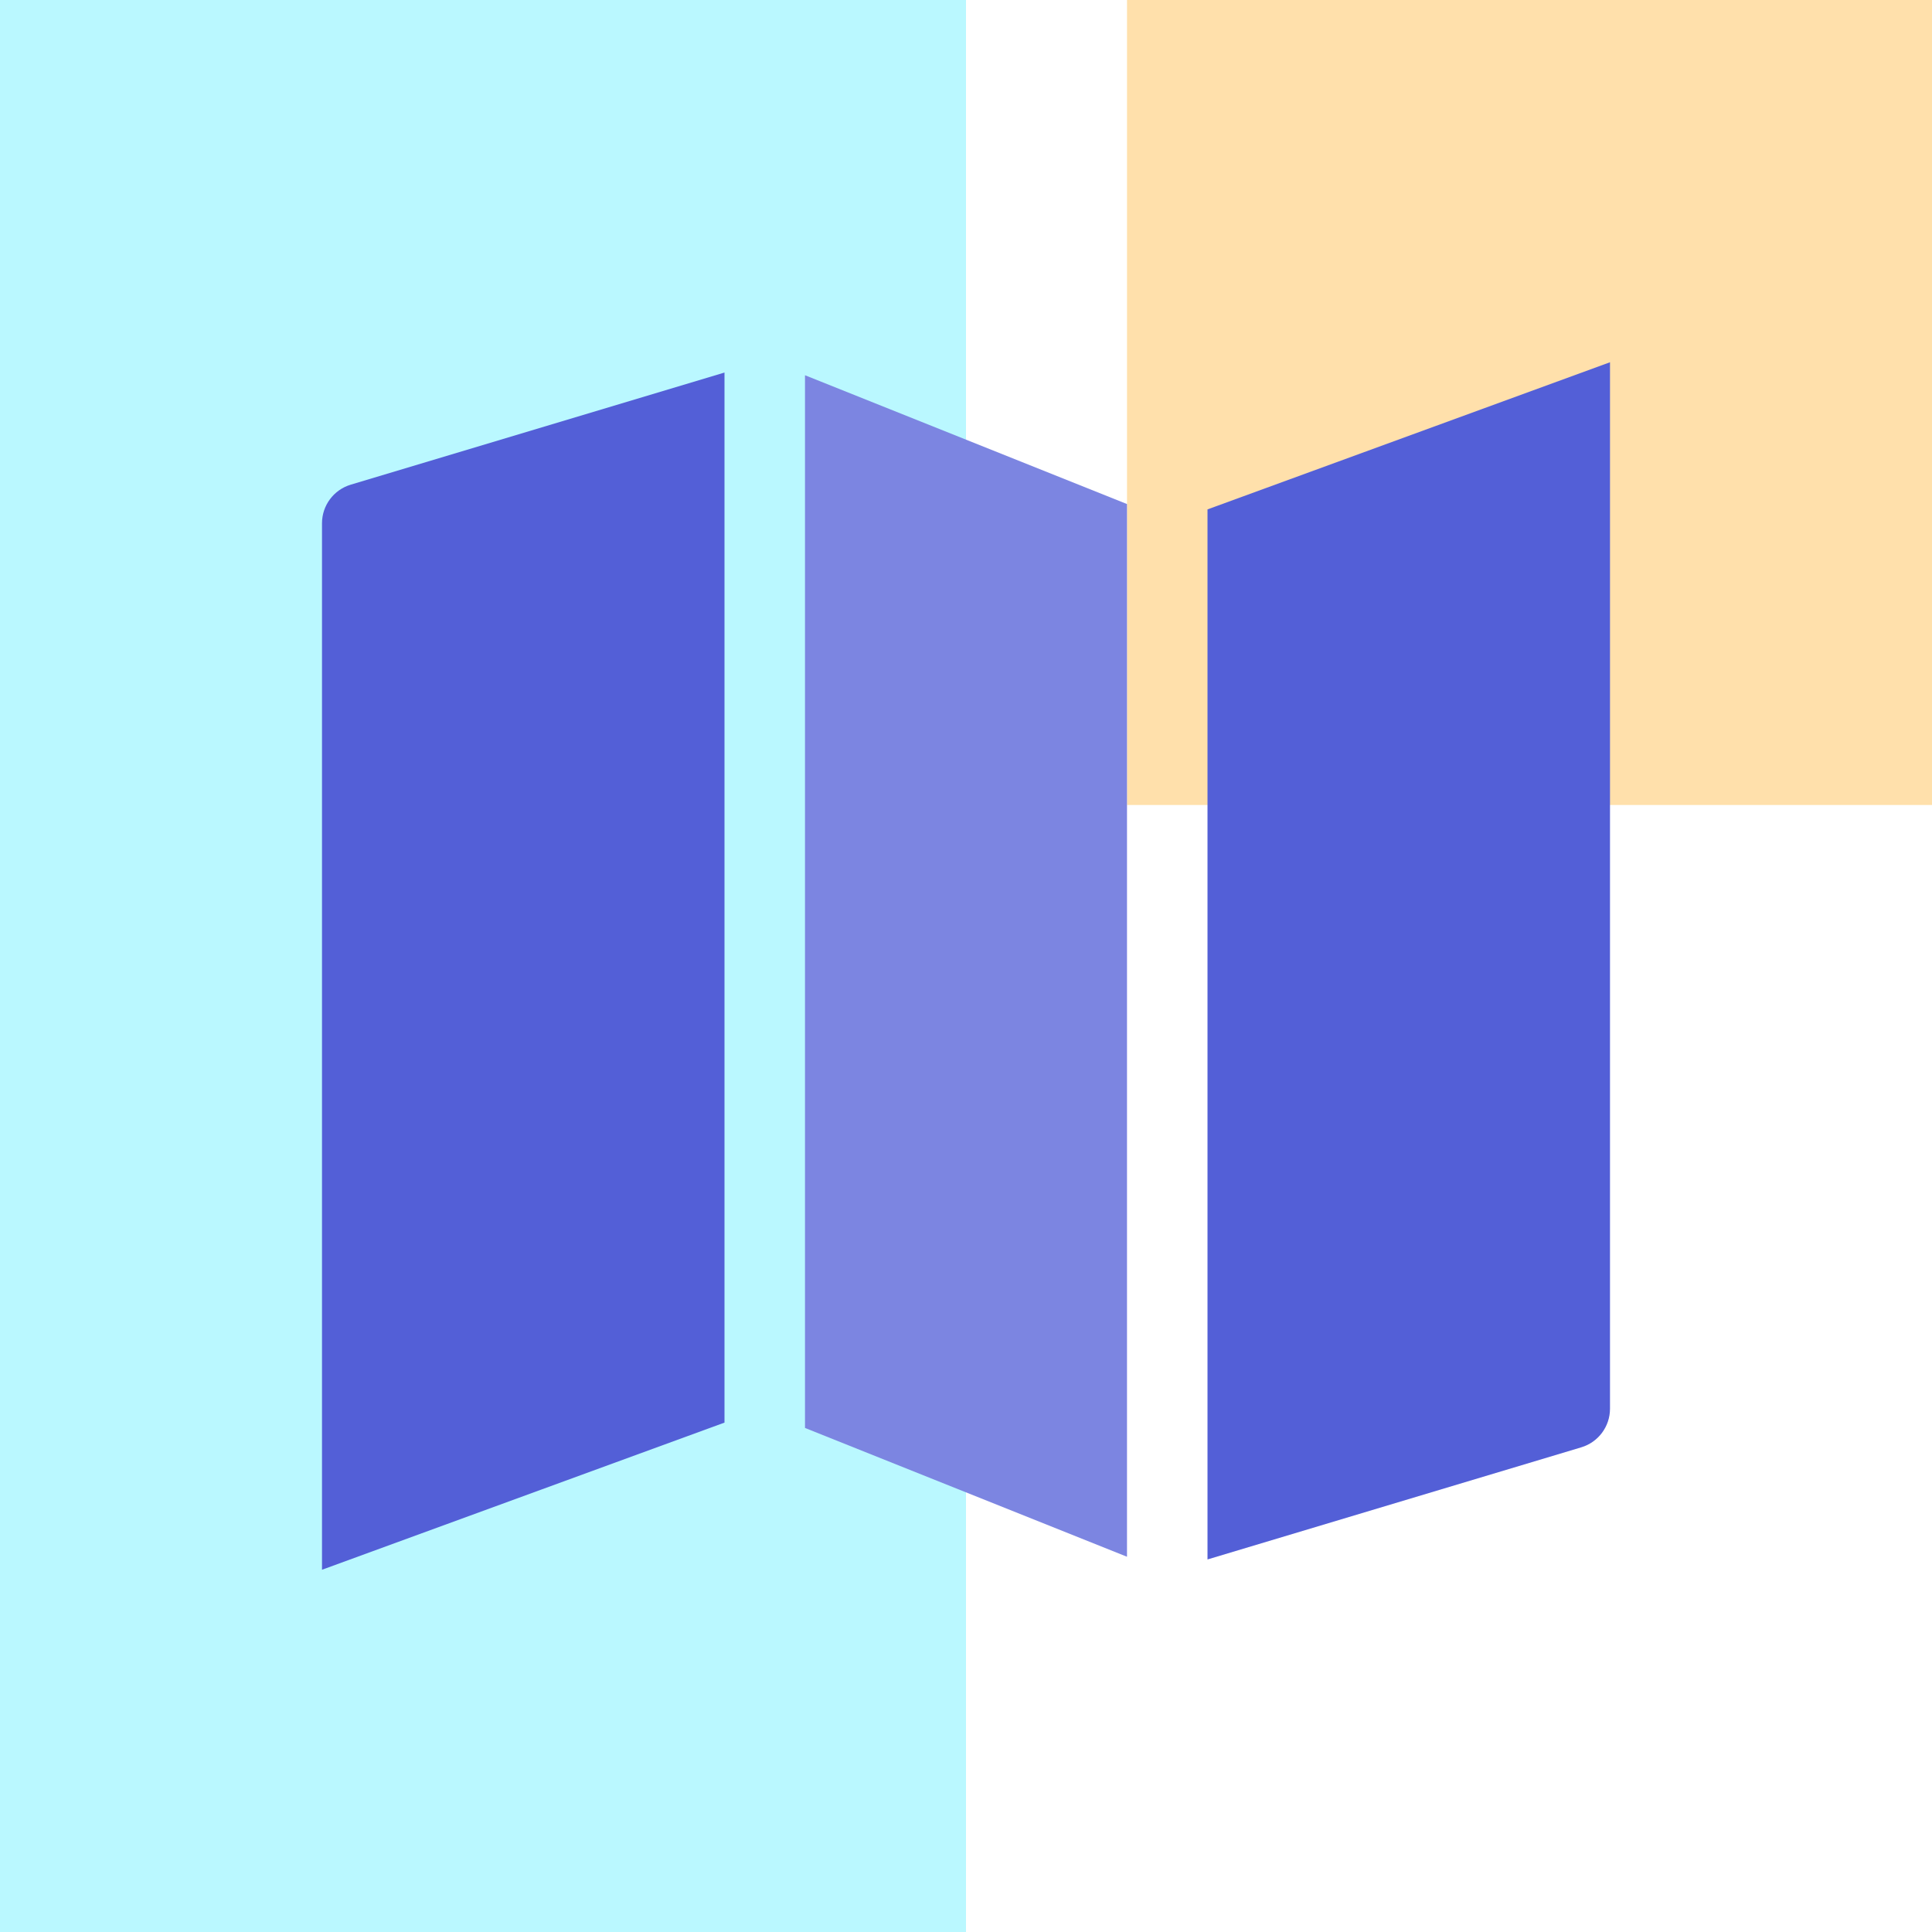
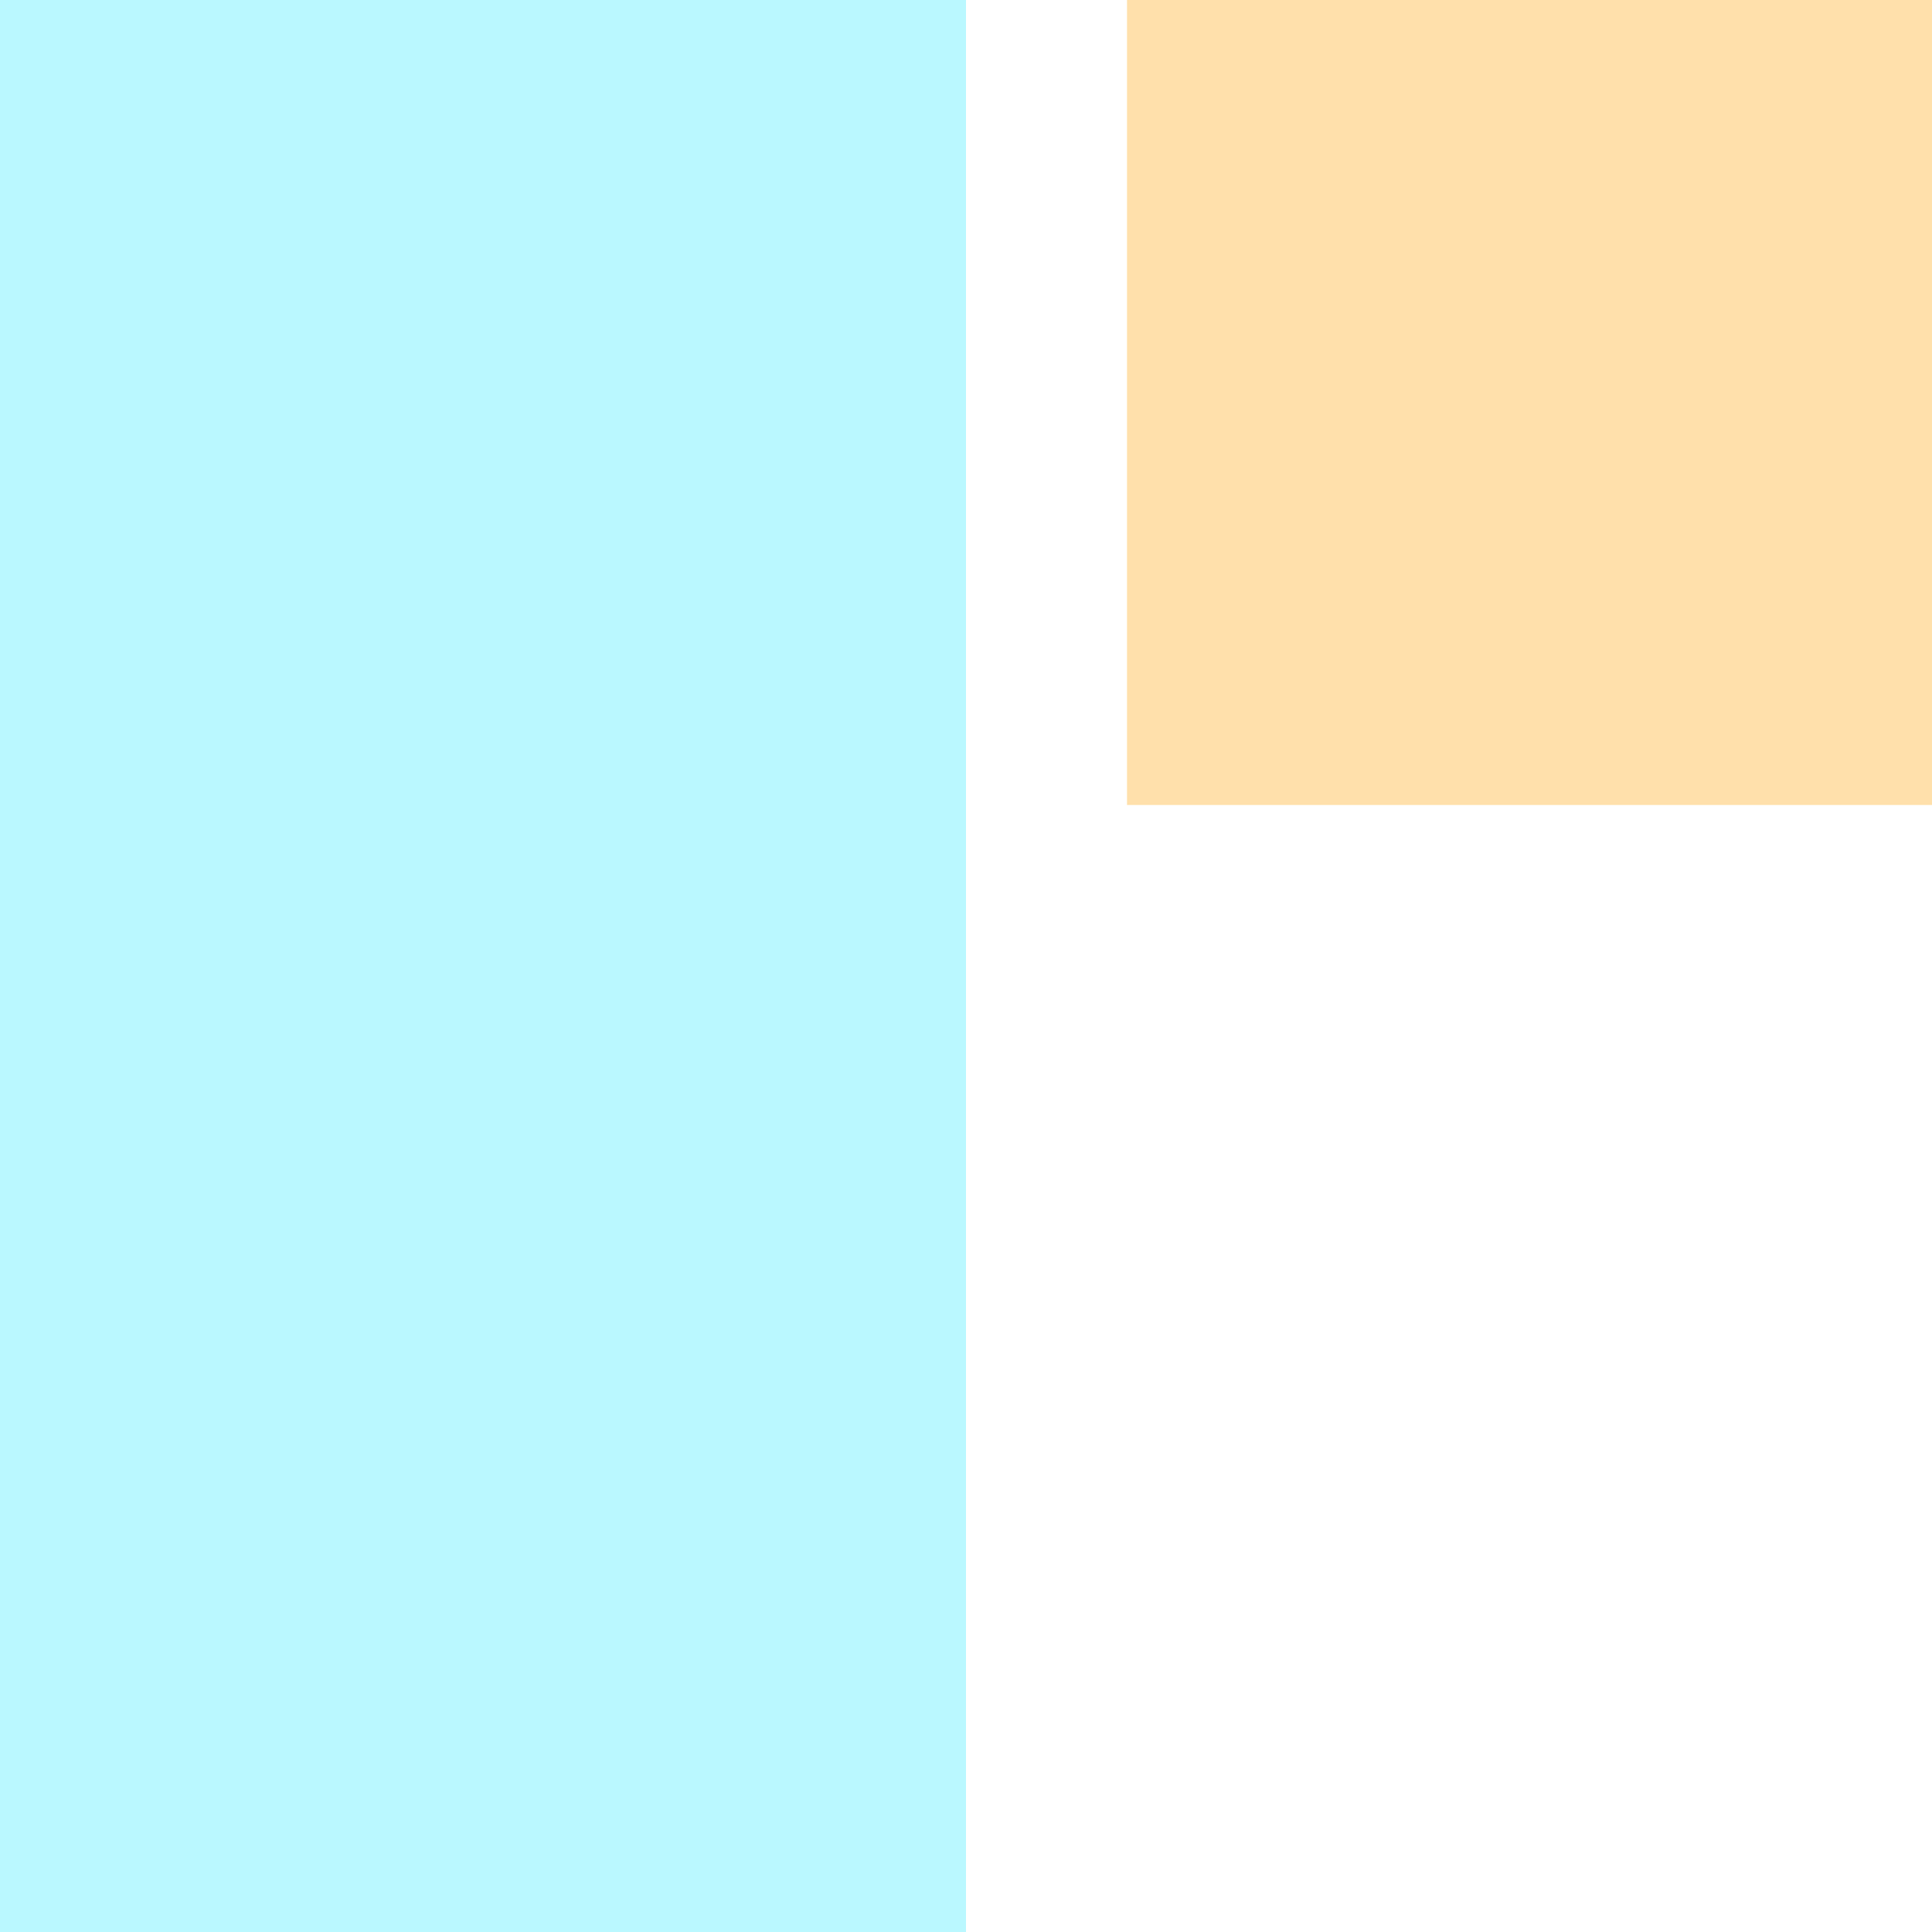
<svg xmlns="http://www.w3.org/2000/svg" width="48" height="48">
  <g fill="none" fill-rule="evenodd">
    <path fill-opacity=".64" fill="#FFCF7B" d="M28 0h20v20H28z" />
    <path fill-opacity=".64" fill="#93F4FE" d="M0 0h24v48H0z" />
-     <path d="M18 9.256l-9.287 2.786A1.001 1.001 0 0 0 8 13v26l10-3.656V9.256z" fill="#535FD7" />
-     <path fill="#7C85E1" d="M28 12.523l-8-3.2v26.154l8 3.2z" />
-     <path d="M40 9l-10 3.656v26.088l9.287-2.786c.423-.127.713-.517.713-.958V9z" fill="#535FD7" />
  </g>
</svg>
